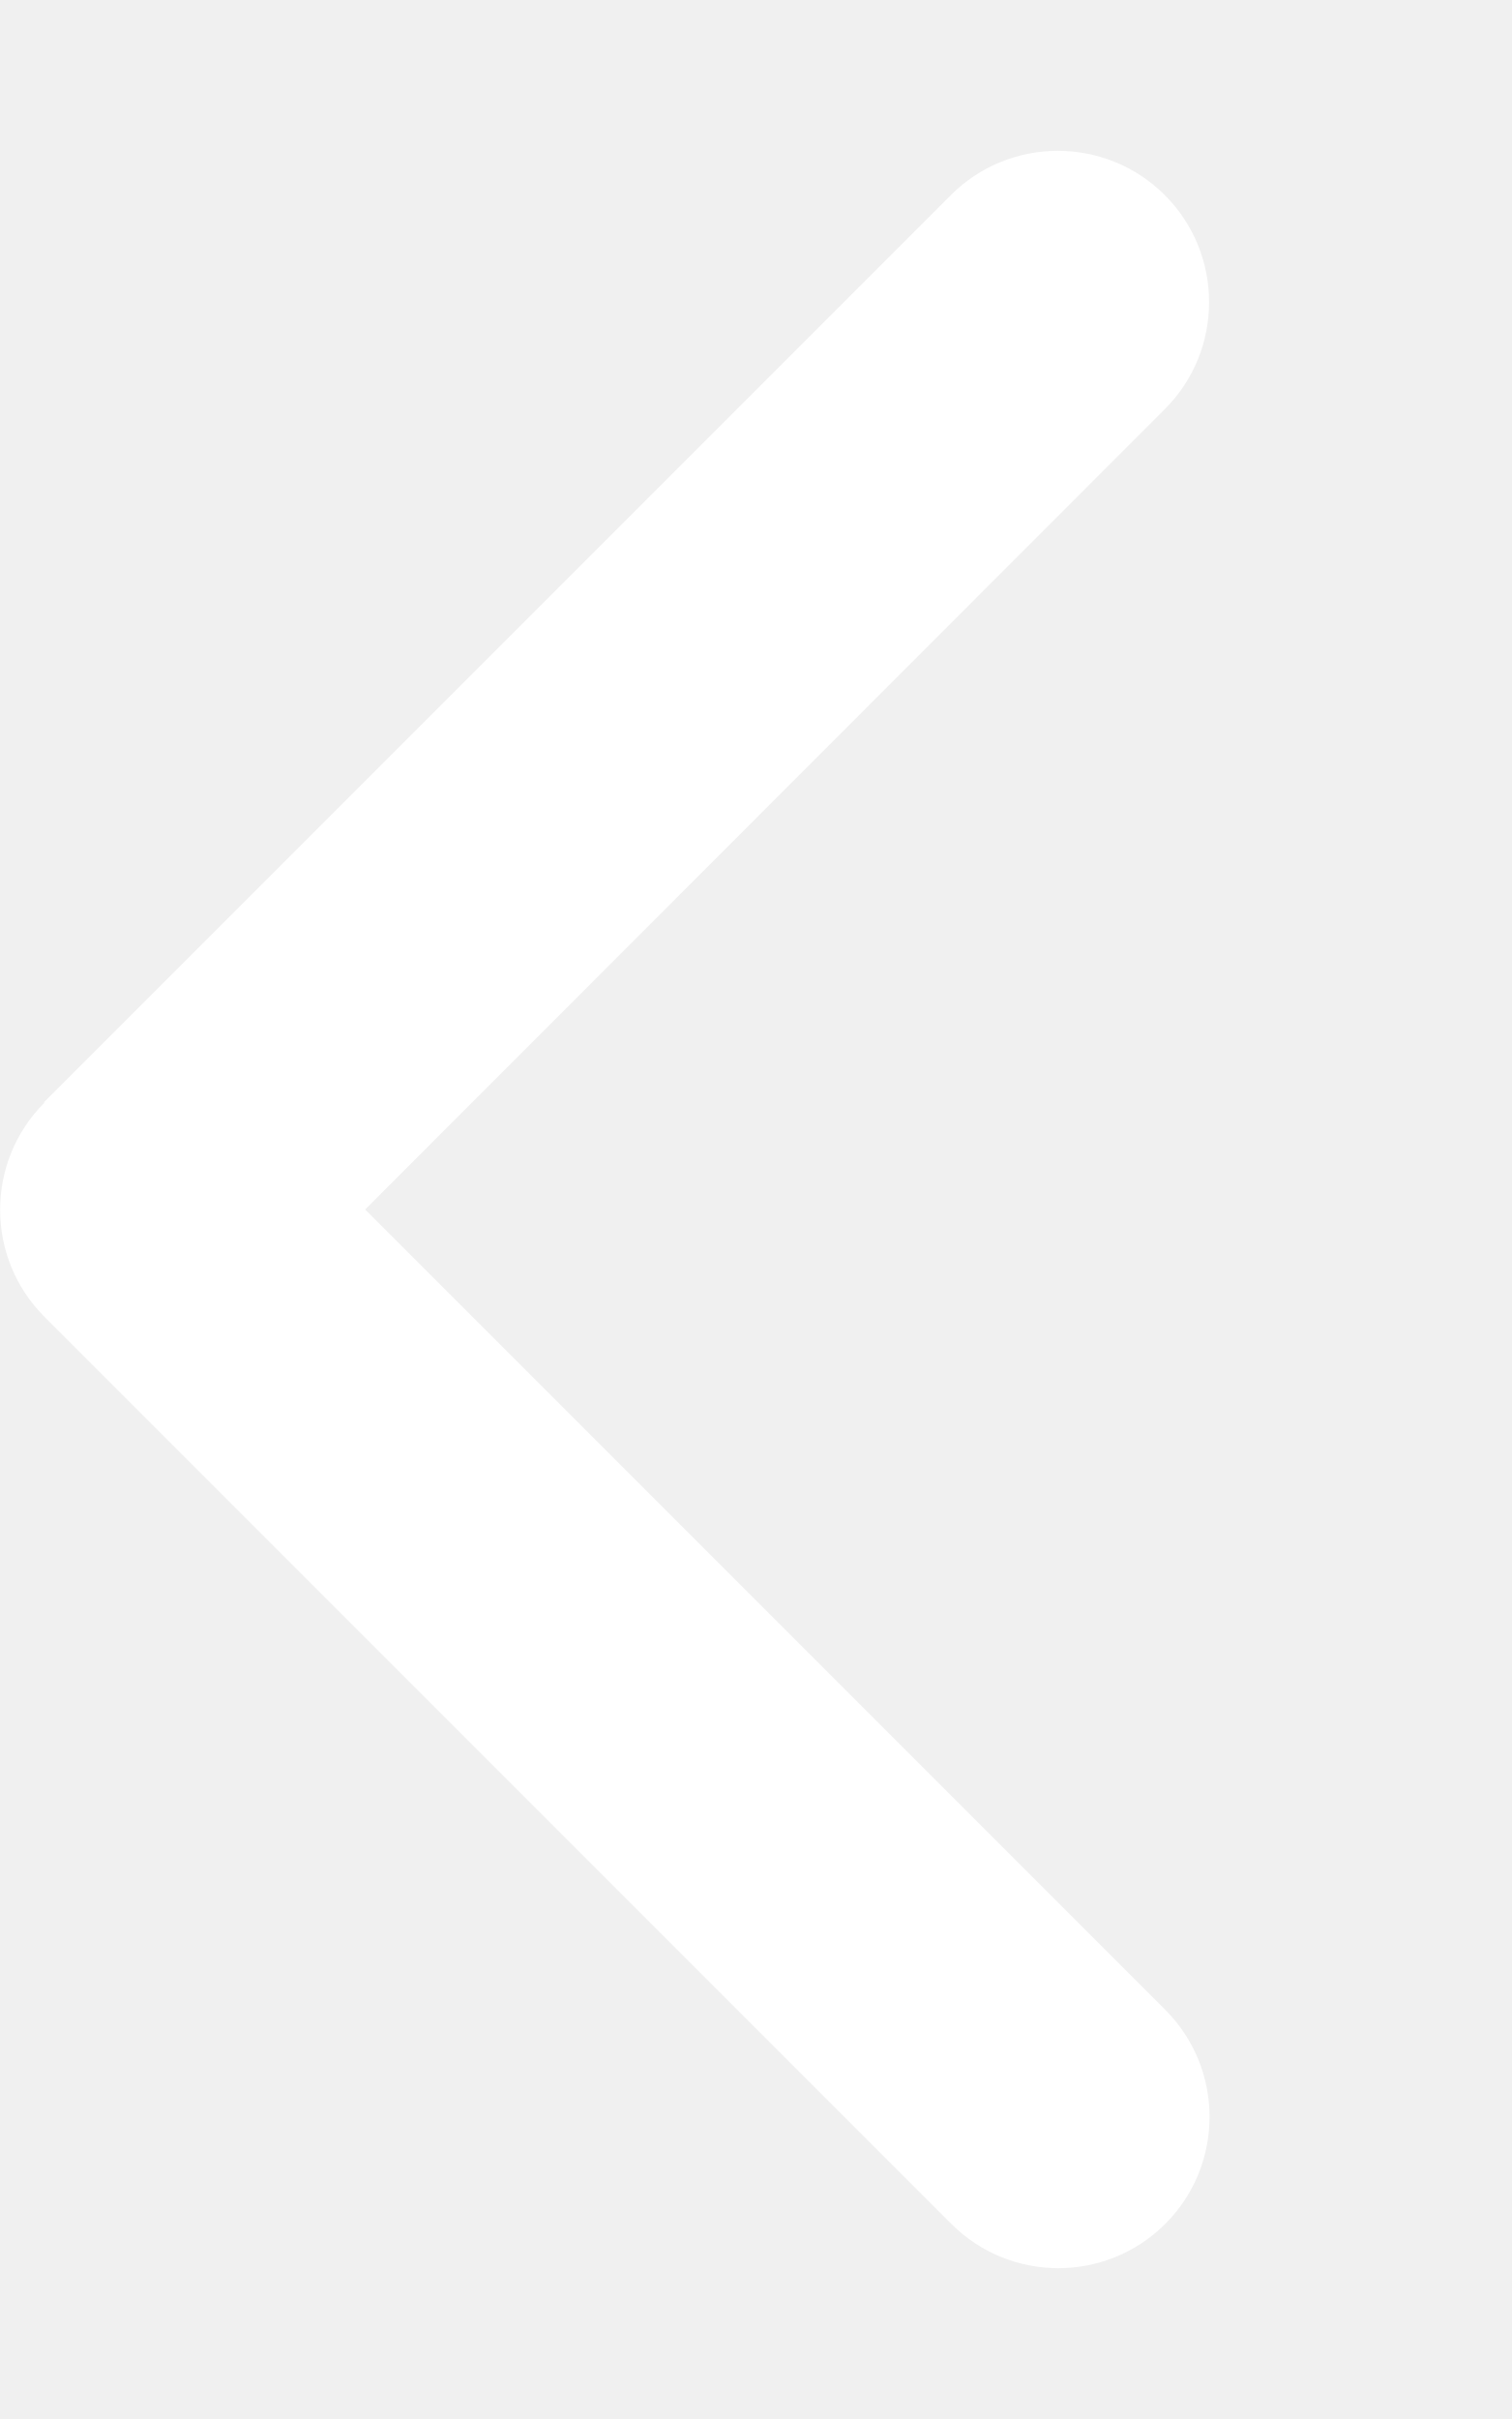
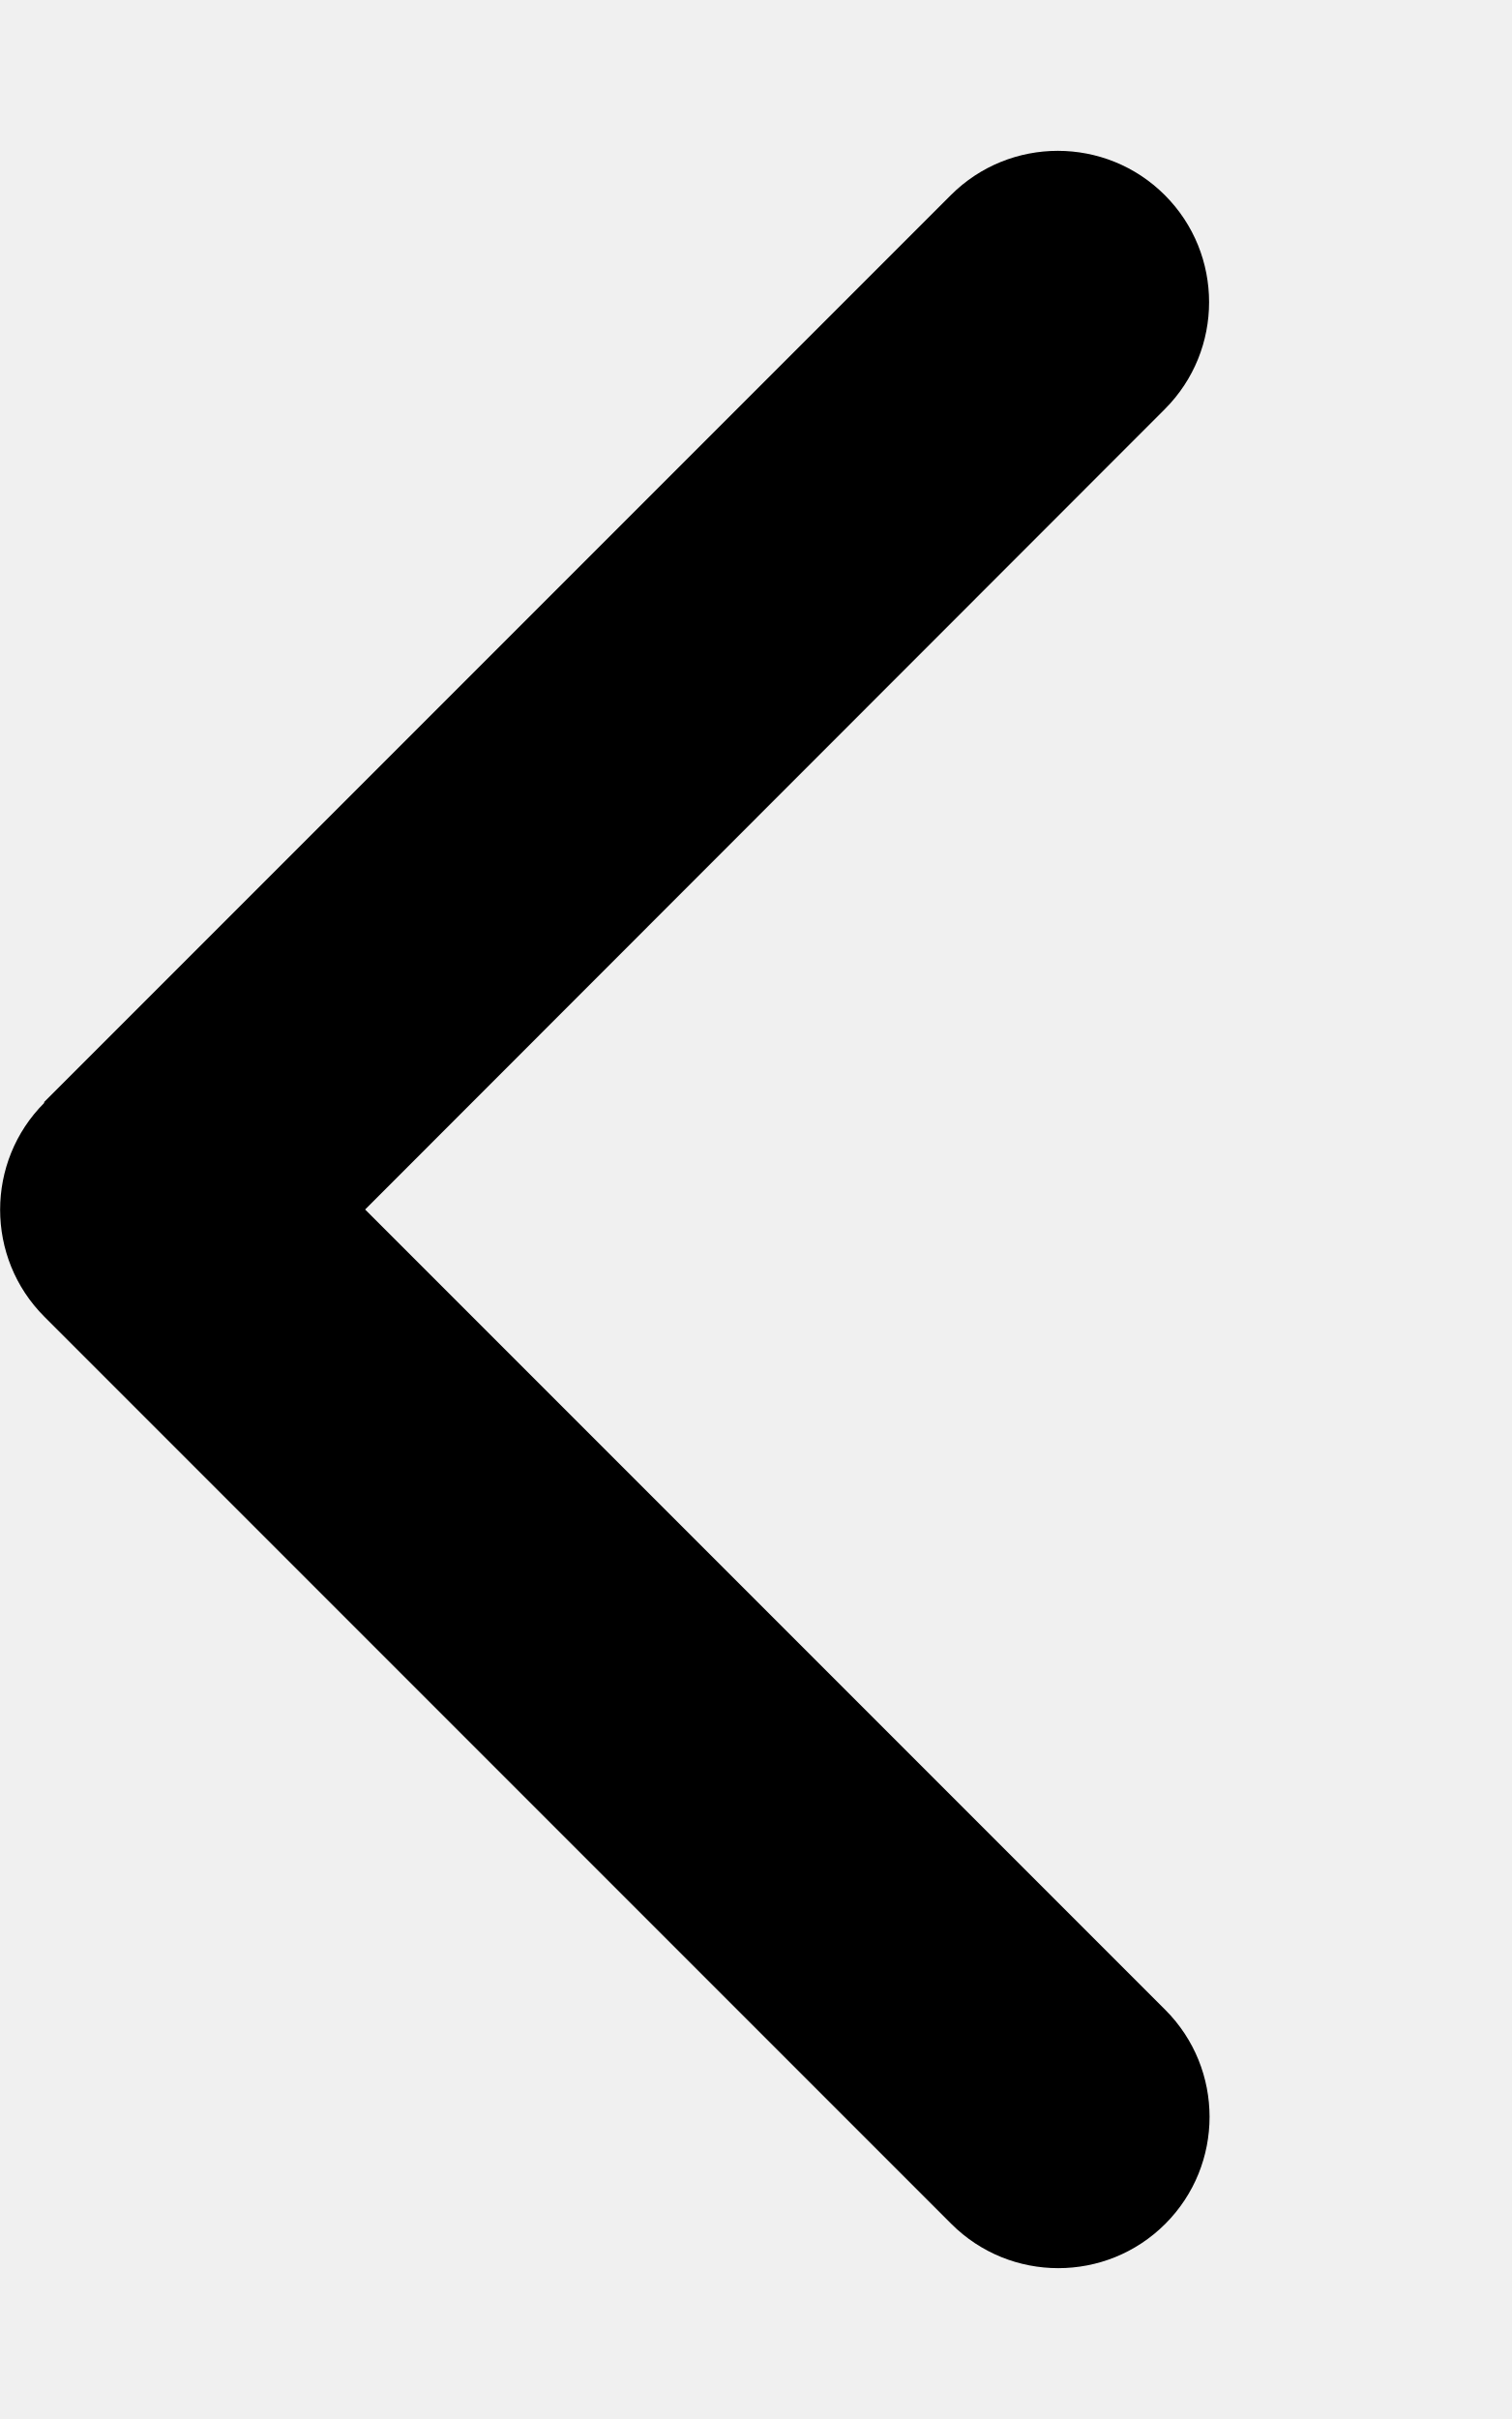
<svg xmlns="http://www.w3.org/2000/svg" class="w-4 h-4" viewBox="0 0 320 512">
-   <path fill="#ffffff" d="M9.4 233.4c-12.5 12.5-12.5 32.8 0 45.3l192 192c12.5 12.5 32.8 12.5 45.3 0s12.5-32.8 0-45.3L77.3 256 246.6 86.6c12.5-12.5 12.5-32.8 0-45.3s-32.8-12.5-45.3 0l-192 192z" />
+   <path fill="currentcolor" d="M9.4 233.4c-12.5 12.5-12.5 32.8 0 45.3l192 192c12.5 12.5 32.8 12.5 45.3 0s12.5-32.8 0-45.3L77.3 256 246.6 86.6c12.5-12.5 12.5-32.8 0-45.3s-32.8-12.5-45.3 0l-192 192z" />
</svg>
